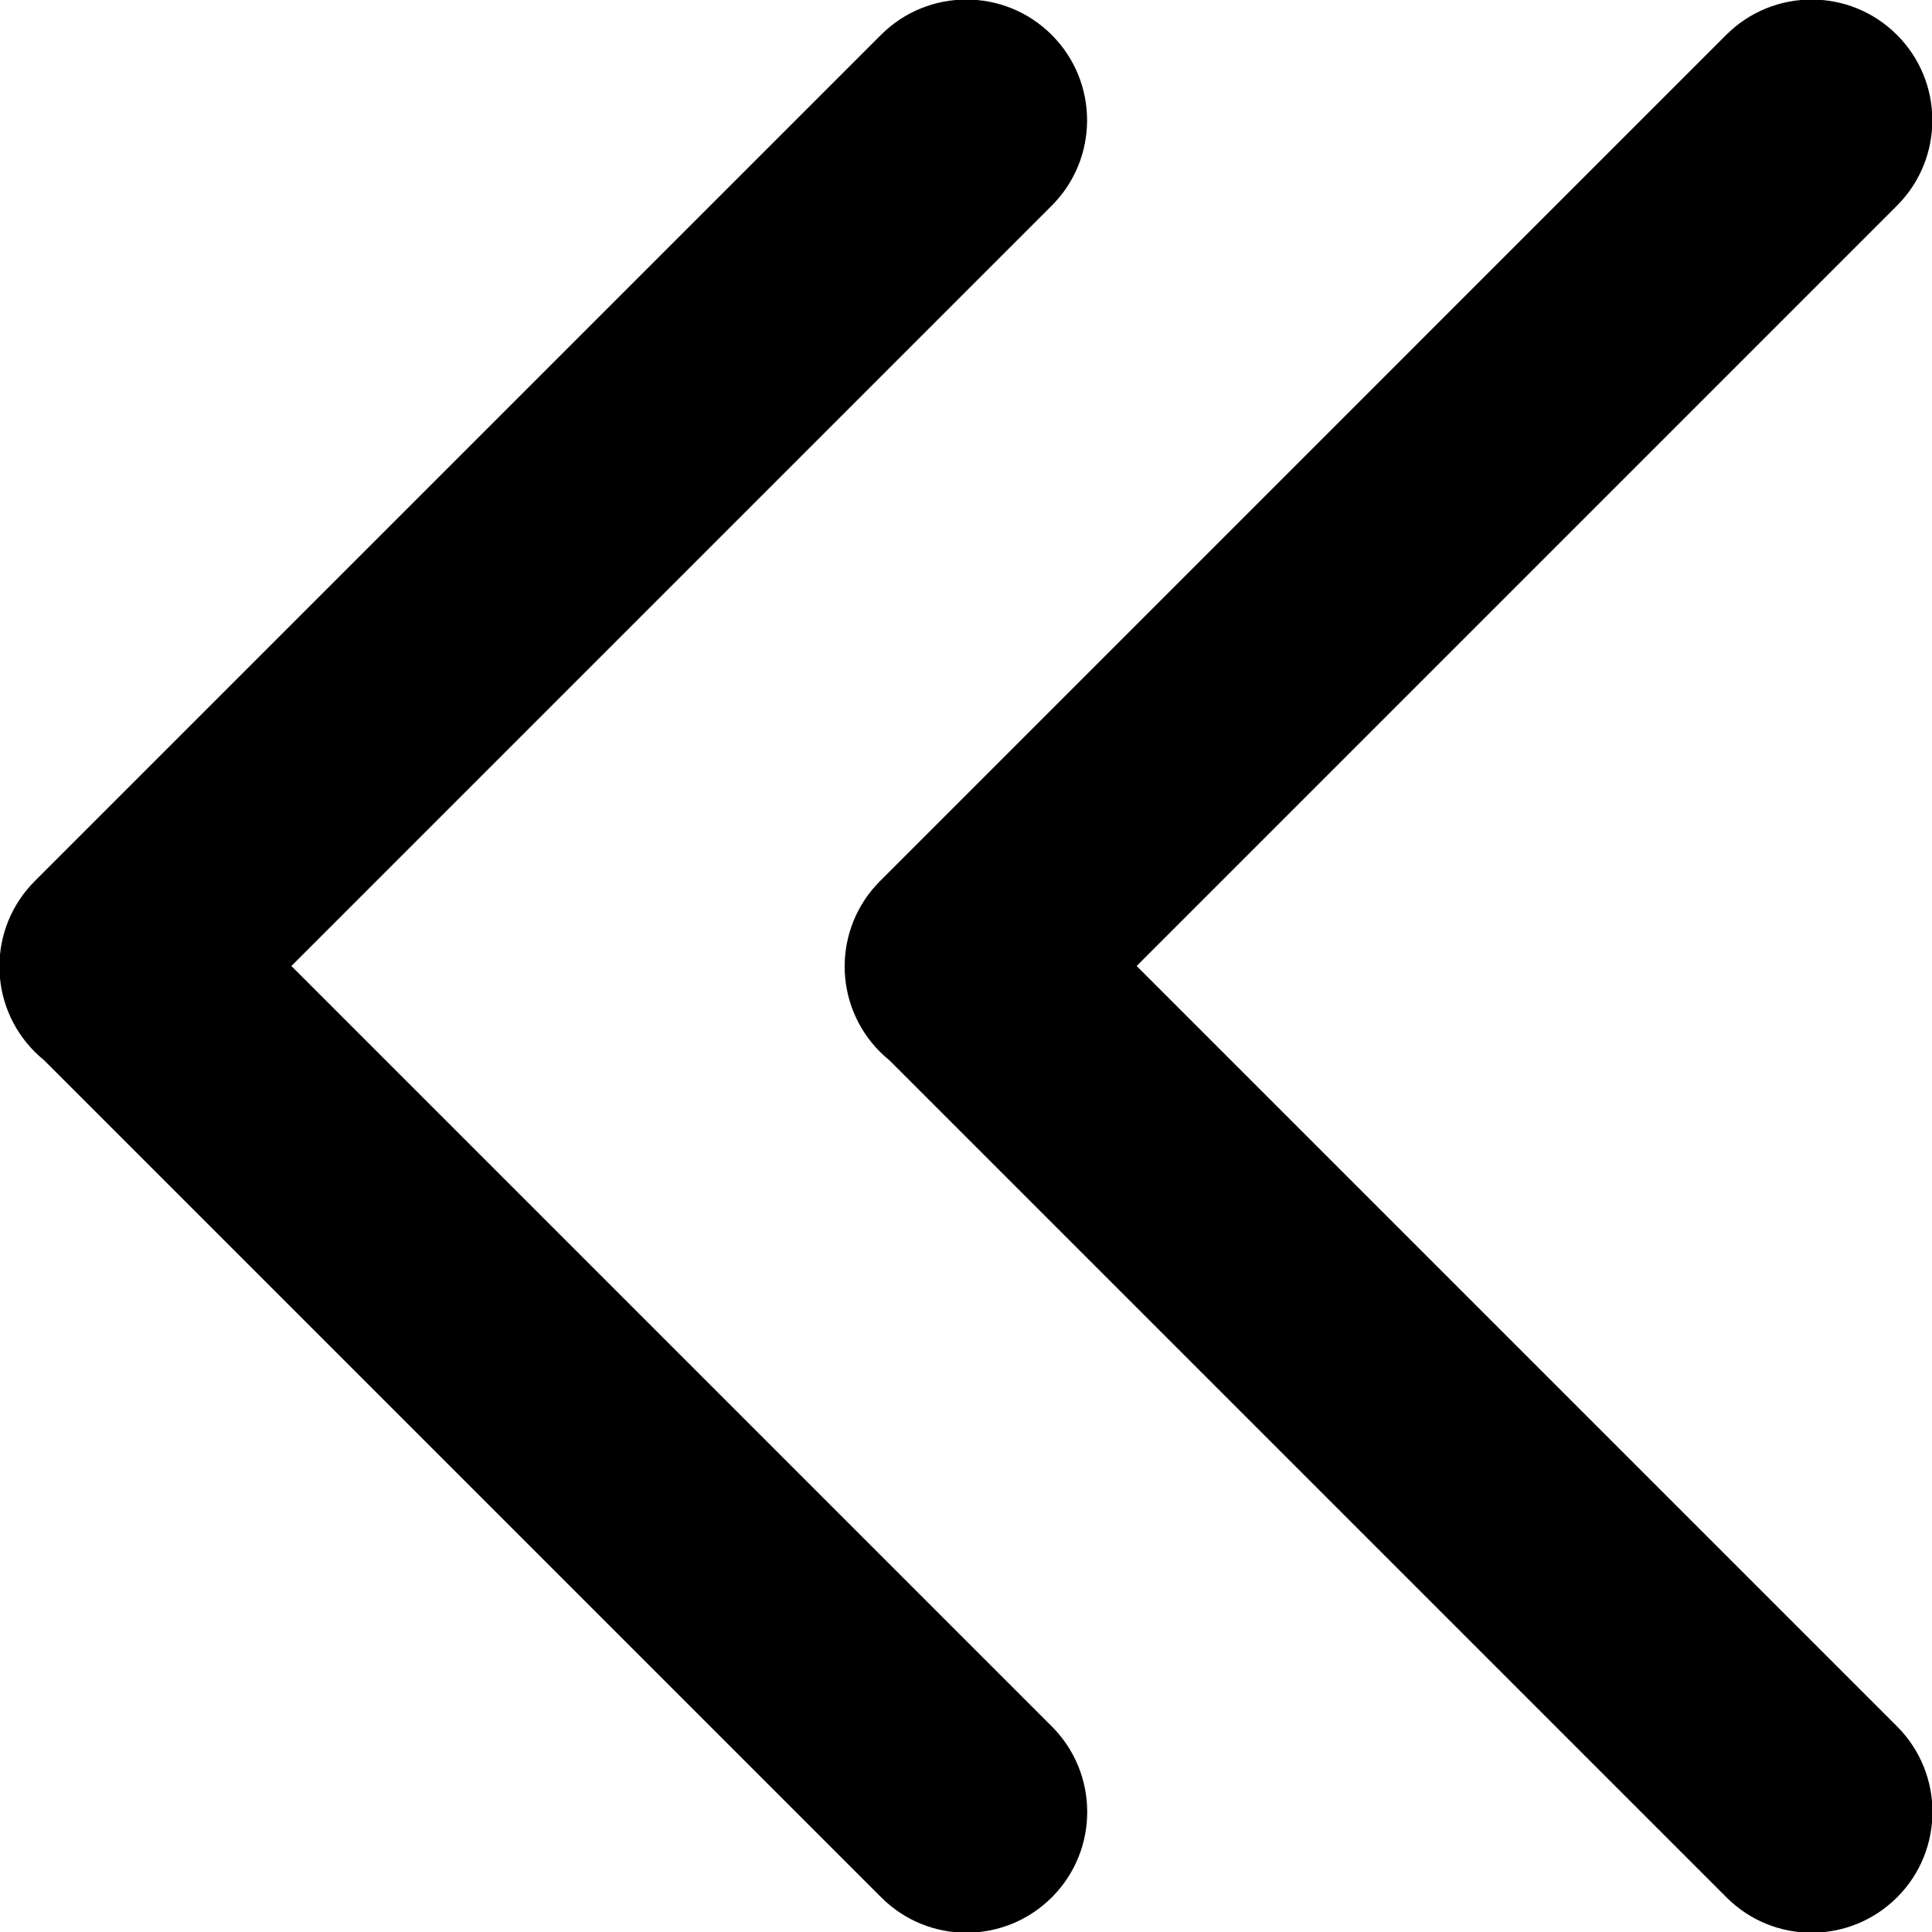
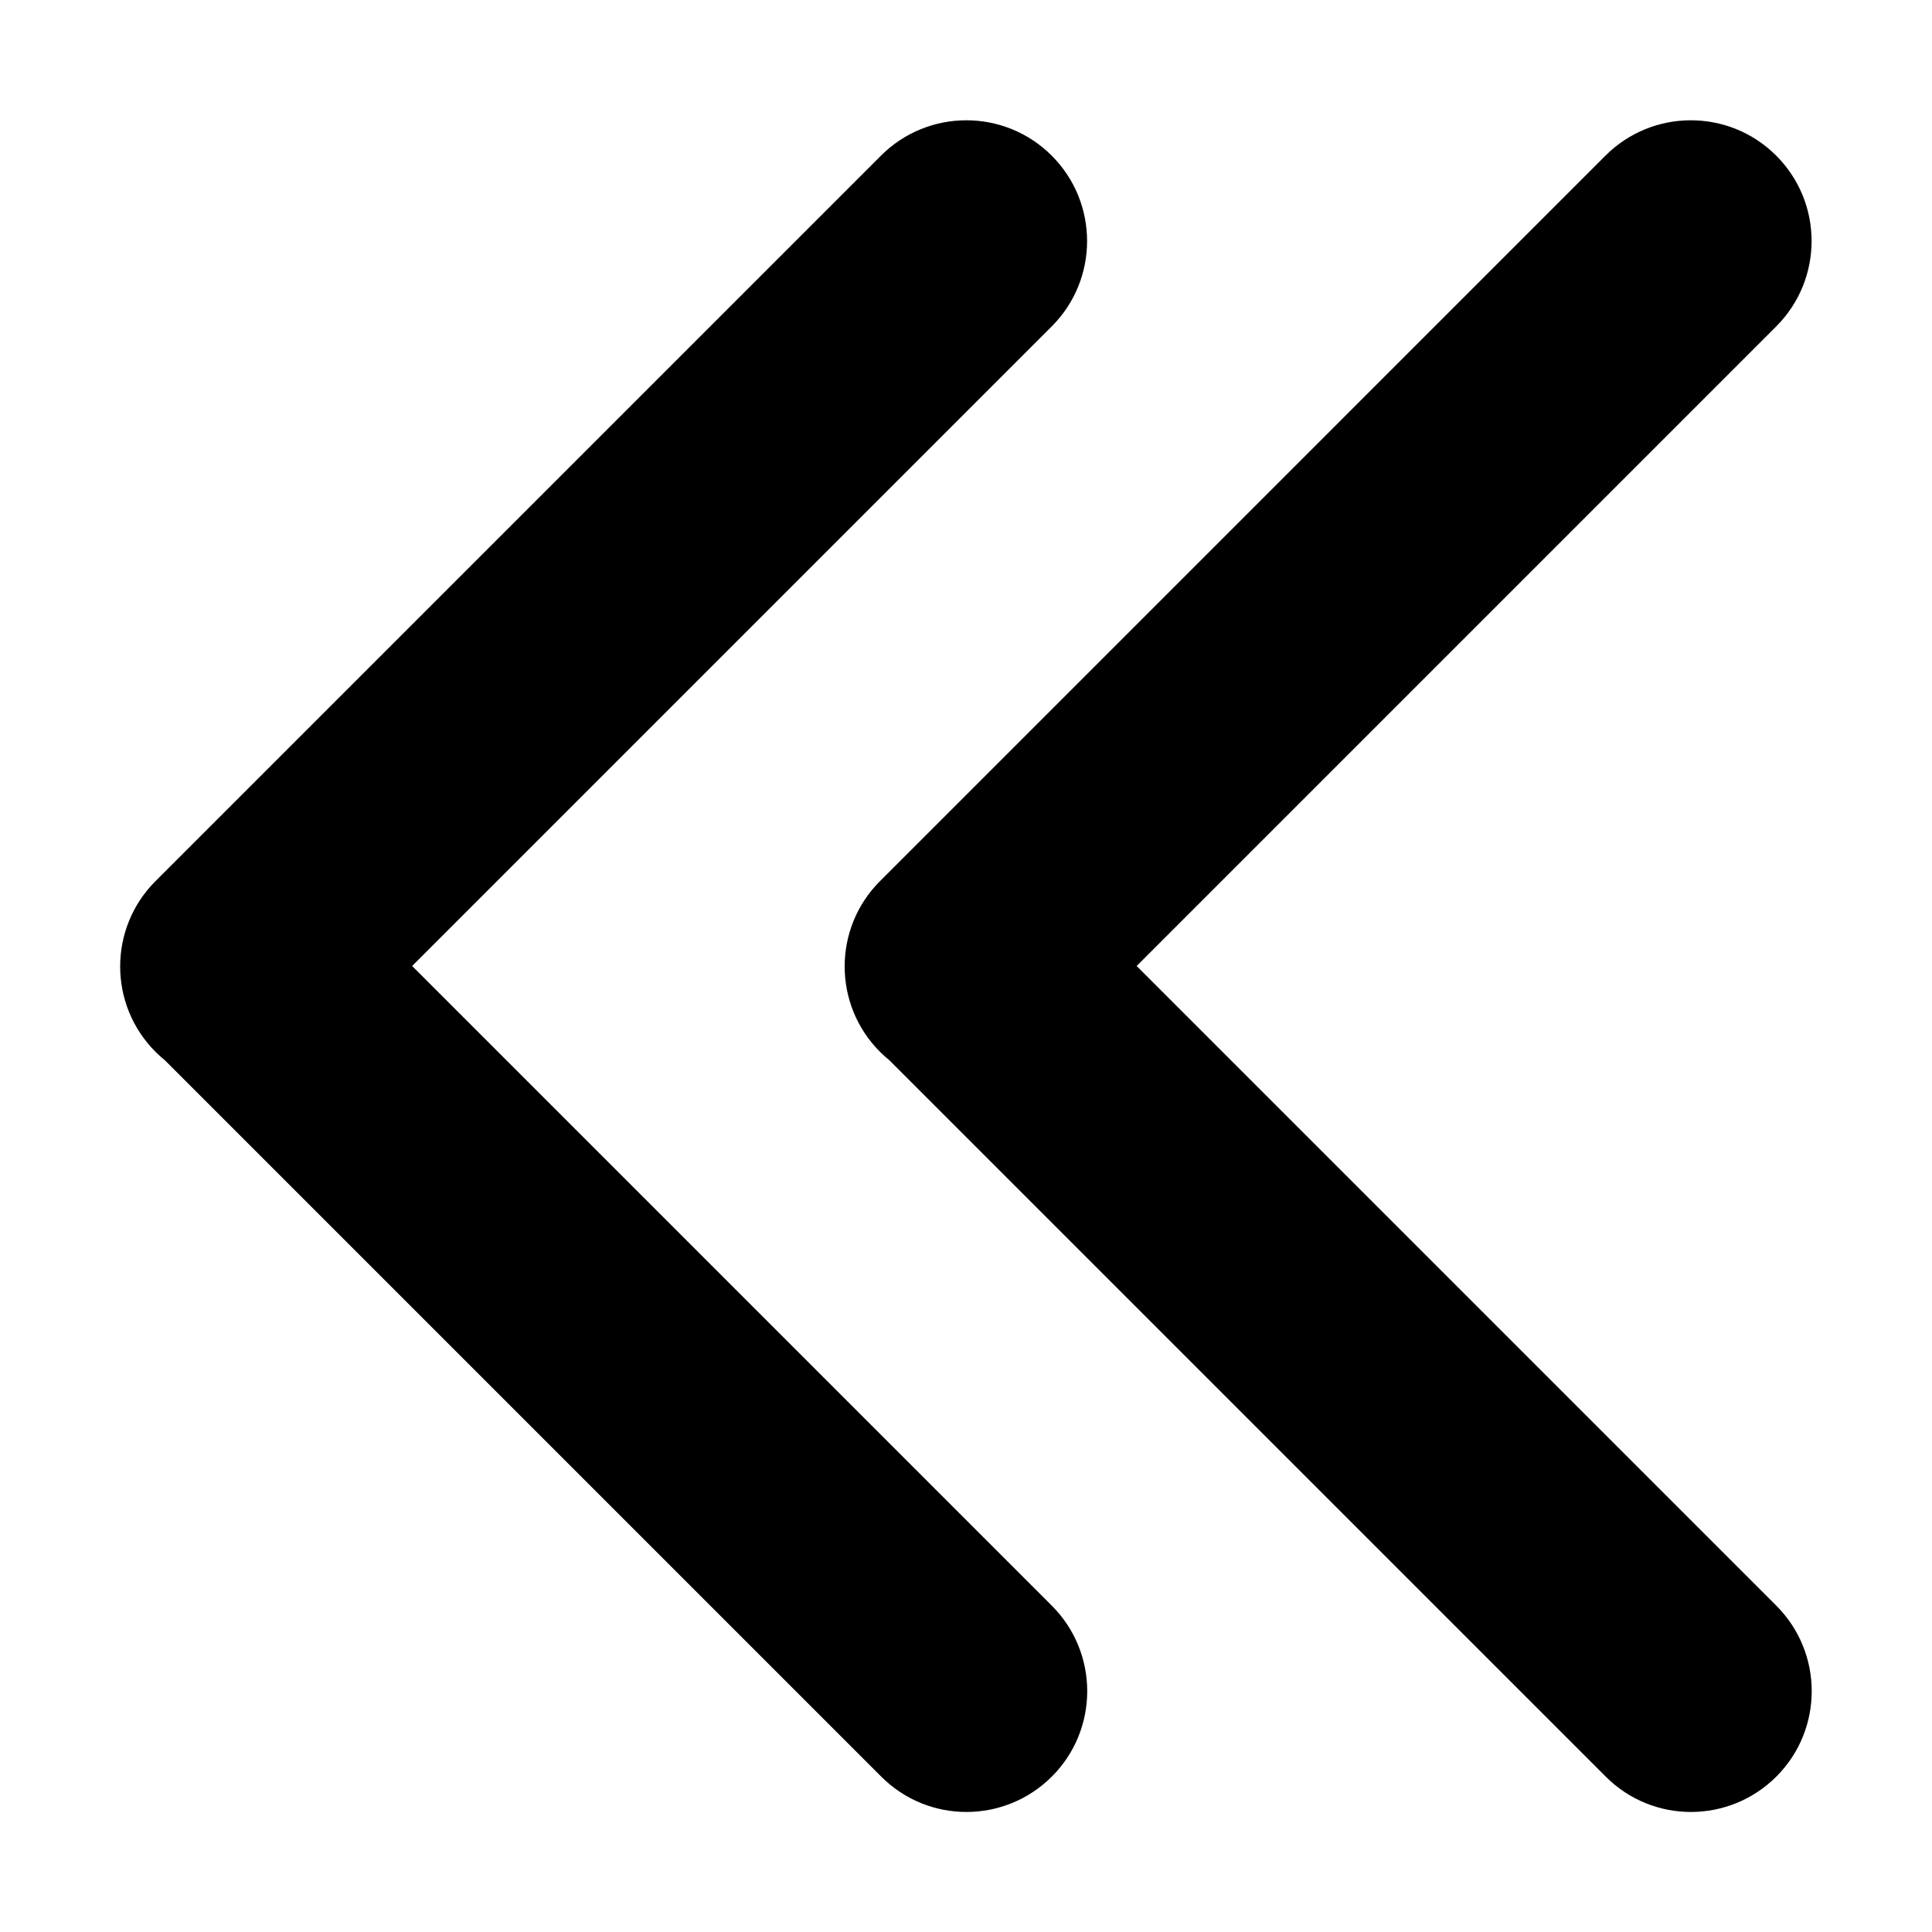
<svg xmlns="http://www.w3.org/2000/svg" version="1.1" baseProfile="tiny" id="图层_1" x="0px" y="0px" width="480px" height="480px" viewBox="0 0 480 480" xml:space="preserve">
-   <path d="M8.64,218.903L218.872,8.671c11.716-11.716,30.711-11.716,42.426,0c11.716,11.716,11.716,30.711,0,42.426L72.396,240  l188.924,188.924c11.716,11.716,11.736,30.731,0.021,42.447c-11.716,11.716-30.67,11.757-42.385,0.041L10.978,263.435  c-0.806-0.654-1.588-1.355-2.338-2.106C-3.076,249.614-3.076,230.619,8.64,218.903z" />
-   <path d="M218.64,218.903L428.872,8.671c11.716-11.716,30.711-11.716,42.426,0c11.716,11.716,11.716,30.711,0,42.426L282.396,240  l188.924,188.924c11.716,11.716,11.736,30.731,0.021,42.447c-11.716,11.716-30.669,11.757-42.385,0.041L220.978,263.435  c-0.806-0.654-1.588-1.355-2.338-2.106C206.924,249.614,206.924,230.619,218.64,218.903z" />
+   <path d="M38.64,218.903L218.872,38.671c11.716-11.716,30.711-11.716,42.426,0c11.716,11.716,11.716,30.711,0,42.426L102.396,240  l158.924,158.924c11.716,11.716,11.736,30.731,0.021,42.447c-11.716,11.716-30.67,11.757-42.385,0.041L40.978,263.435  c-0.806-0.654-1.588-1.355-2.338-2.106C26.924,249.614,26.924,230.619,38.64,218.903z" />
+   <path d="M218.64,218.903L398.872,38.671c11.716-11.716,30.711-11.716,42.426,0c11.716,11.716,11.716,30.711,0,42.426L282.396,240  l158.924,158.924c11.716,11.716,11.736,30.731,0.021,42.447c-11.716,11.716-30.669,11.757-42.385,0.041L220.978,263.435  c-0.806-0.654-1.588-1.355-2.338-2.106C206.924,249.614,206.924,230.619,218.64,218.903z" />
</svg>
